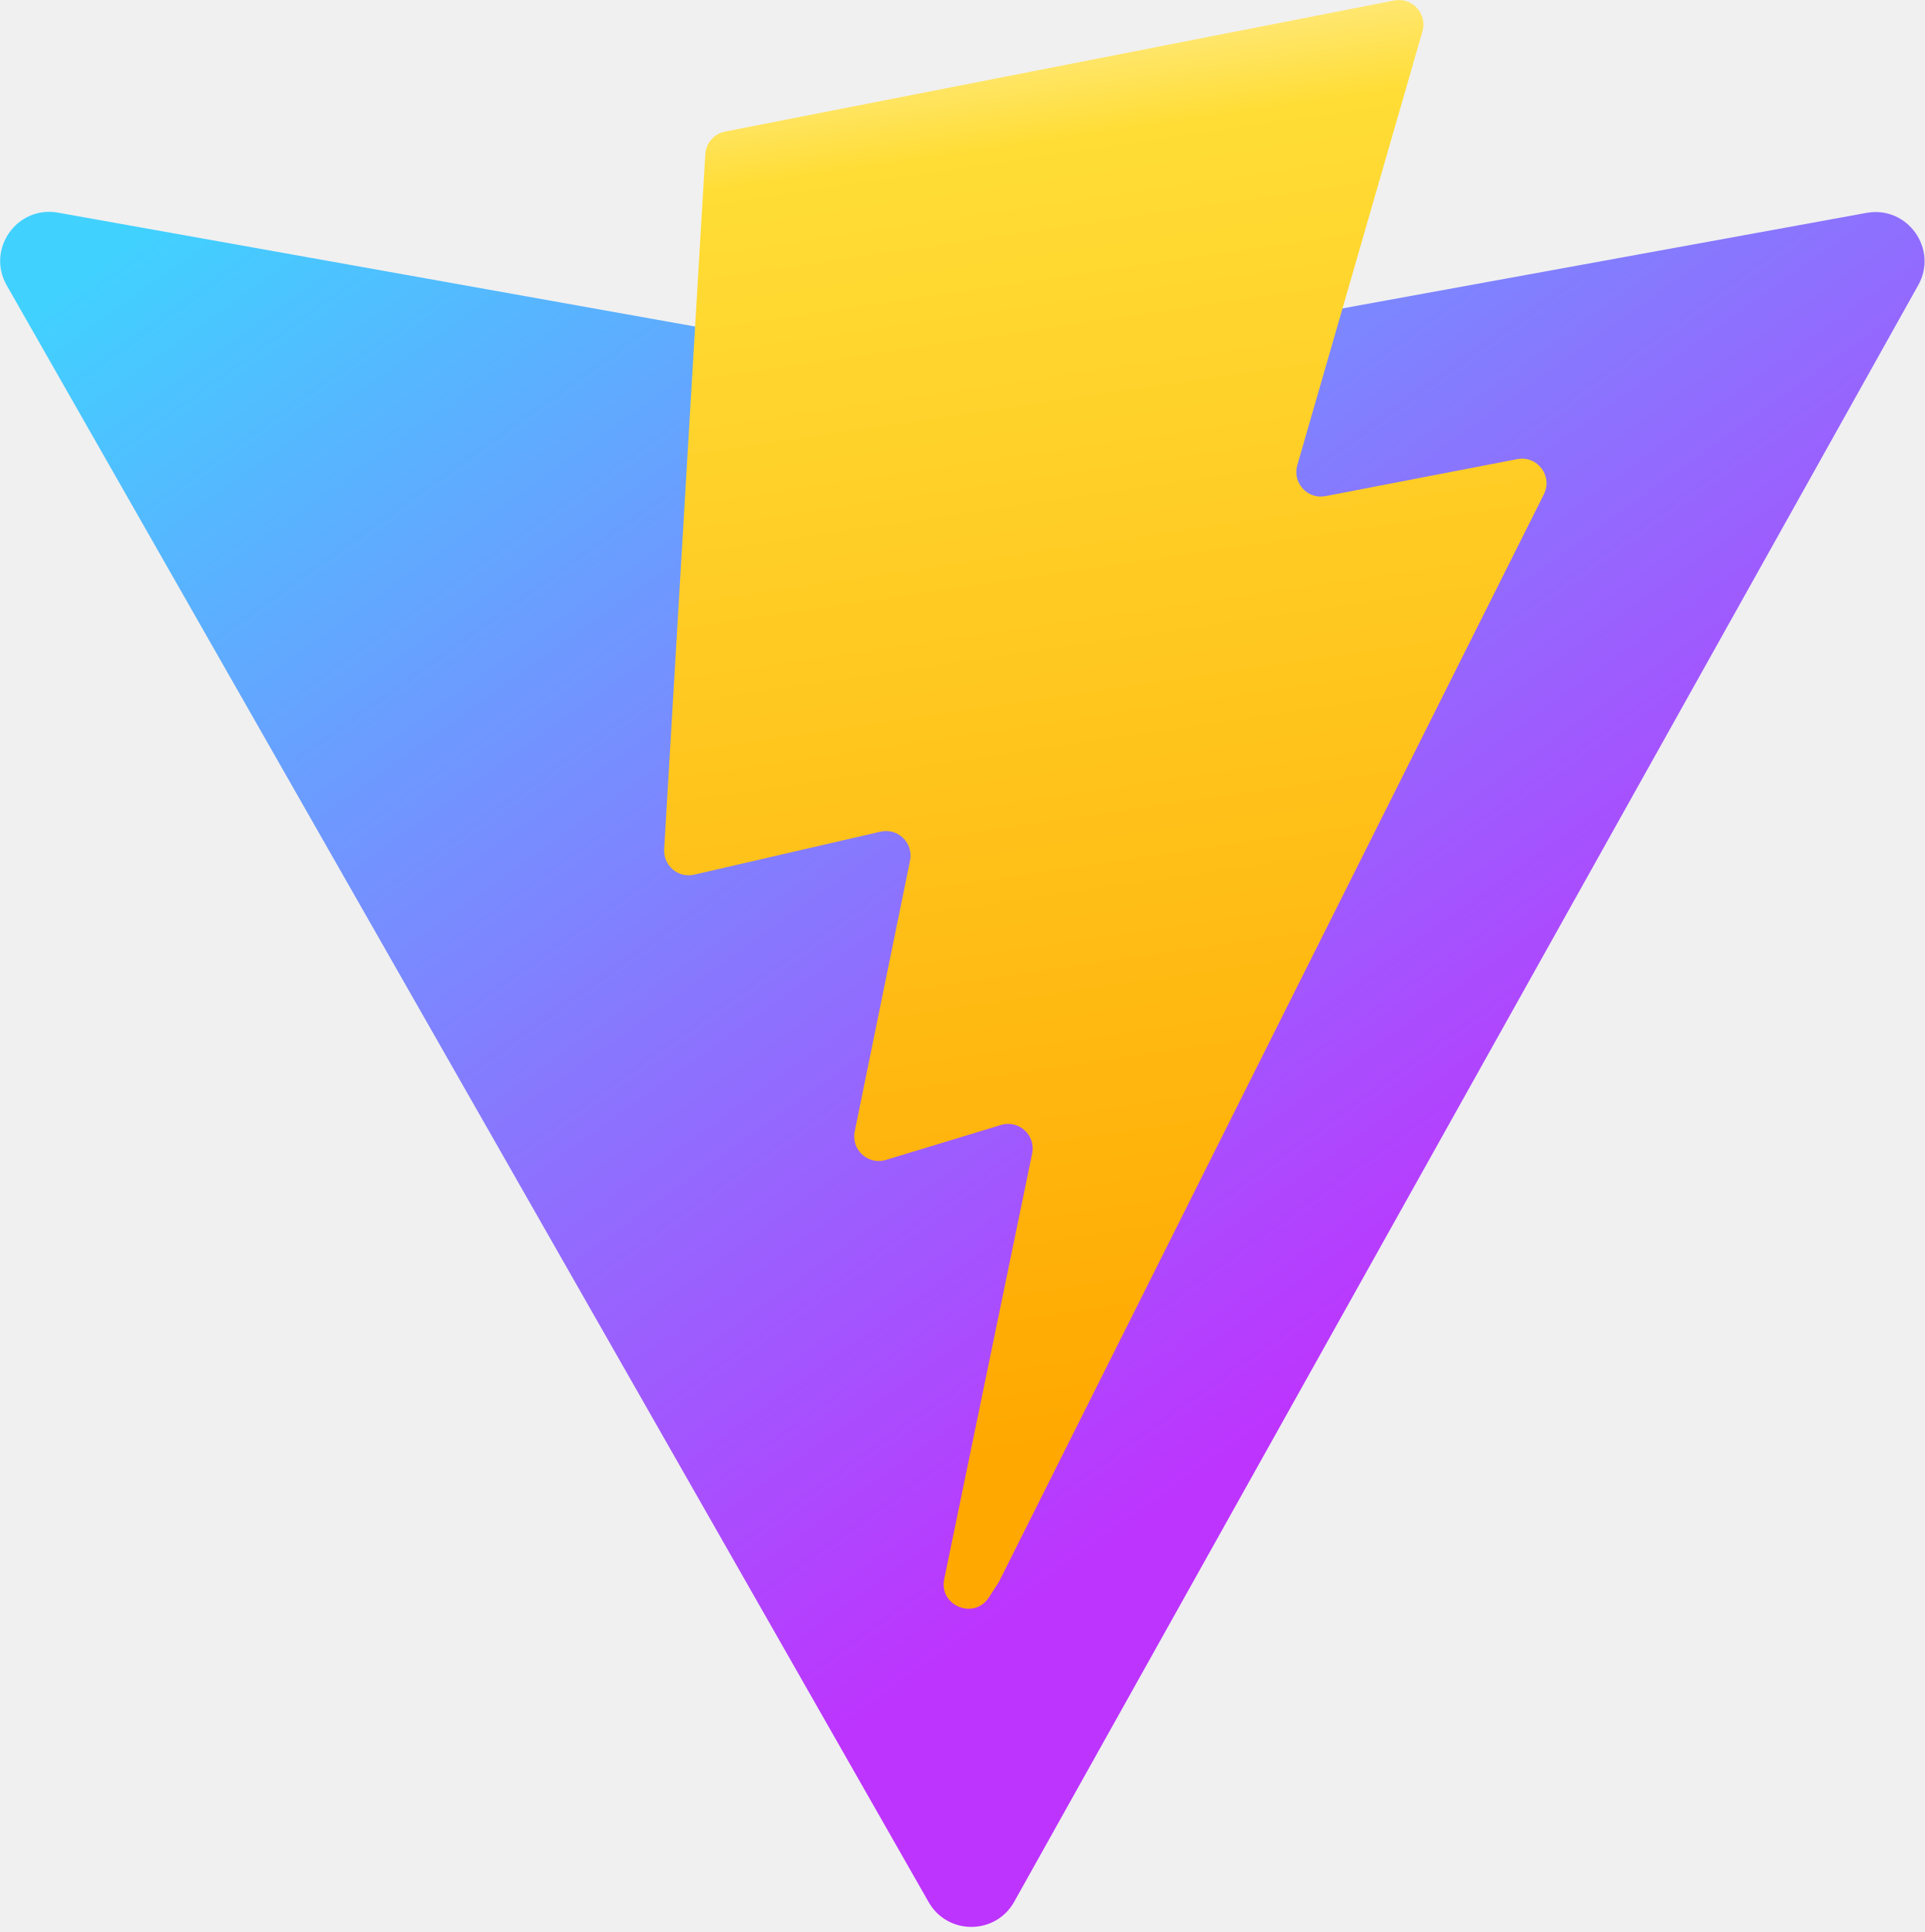
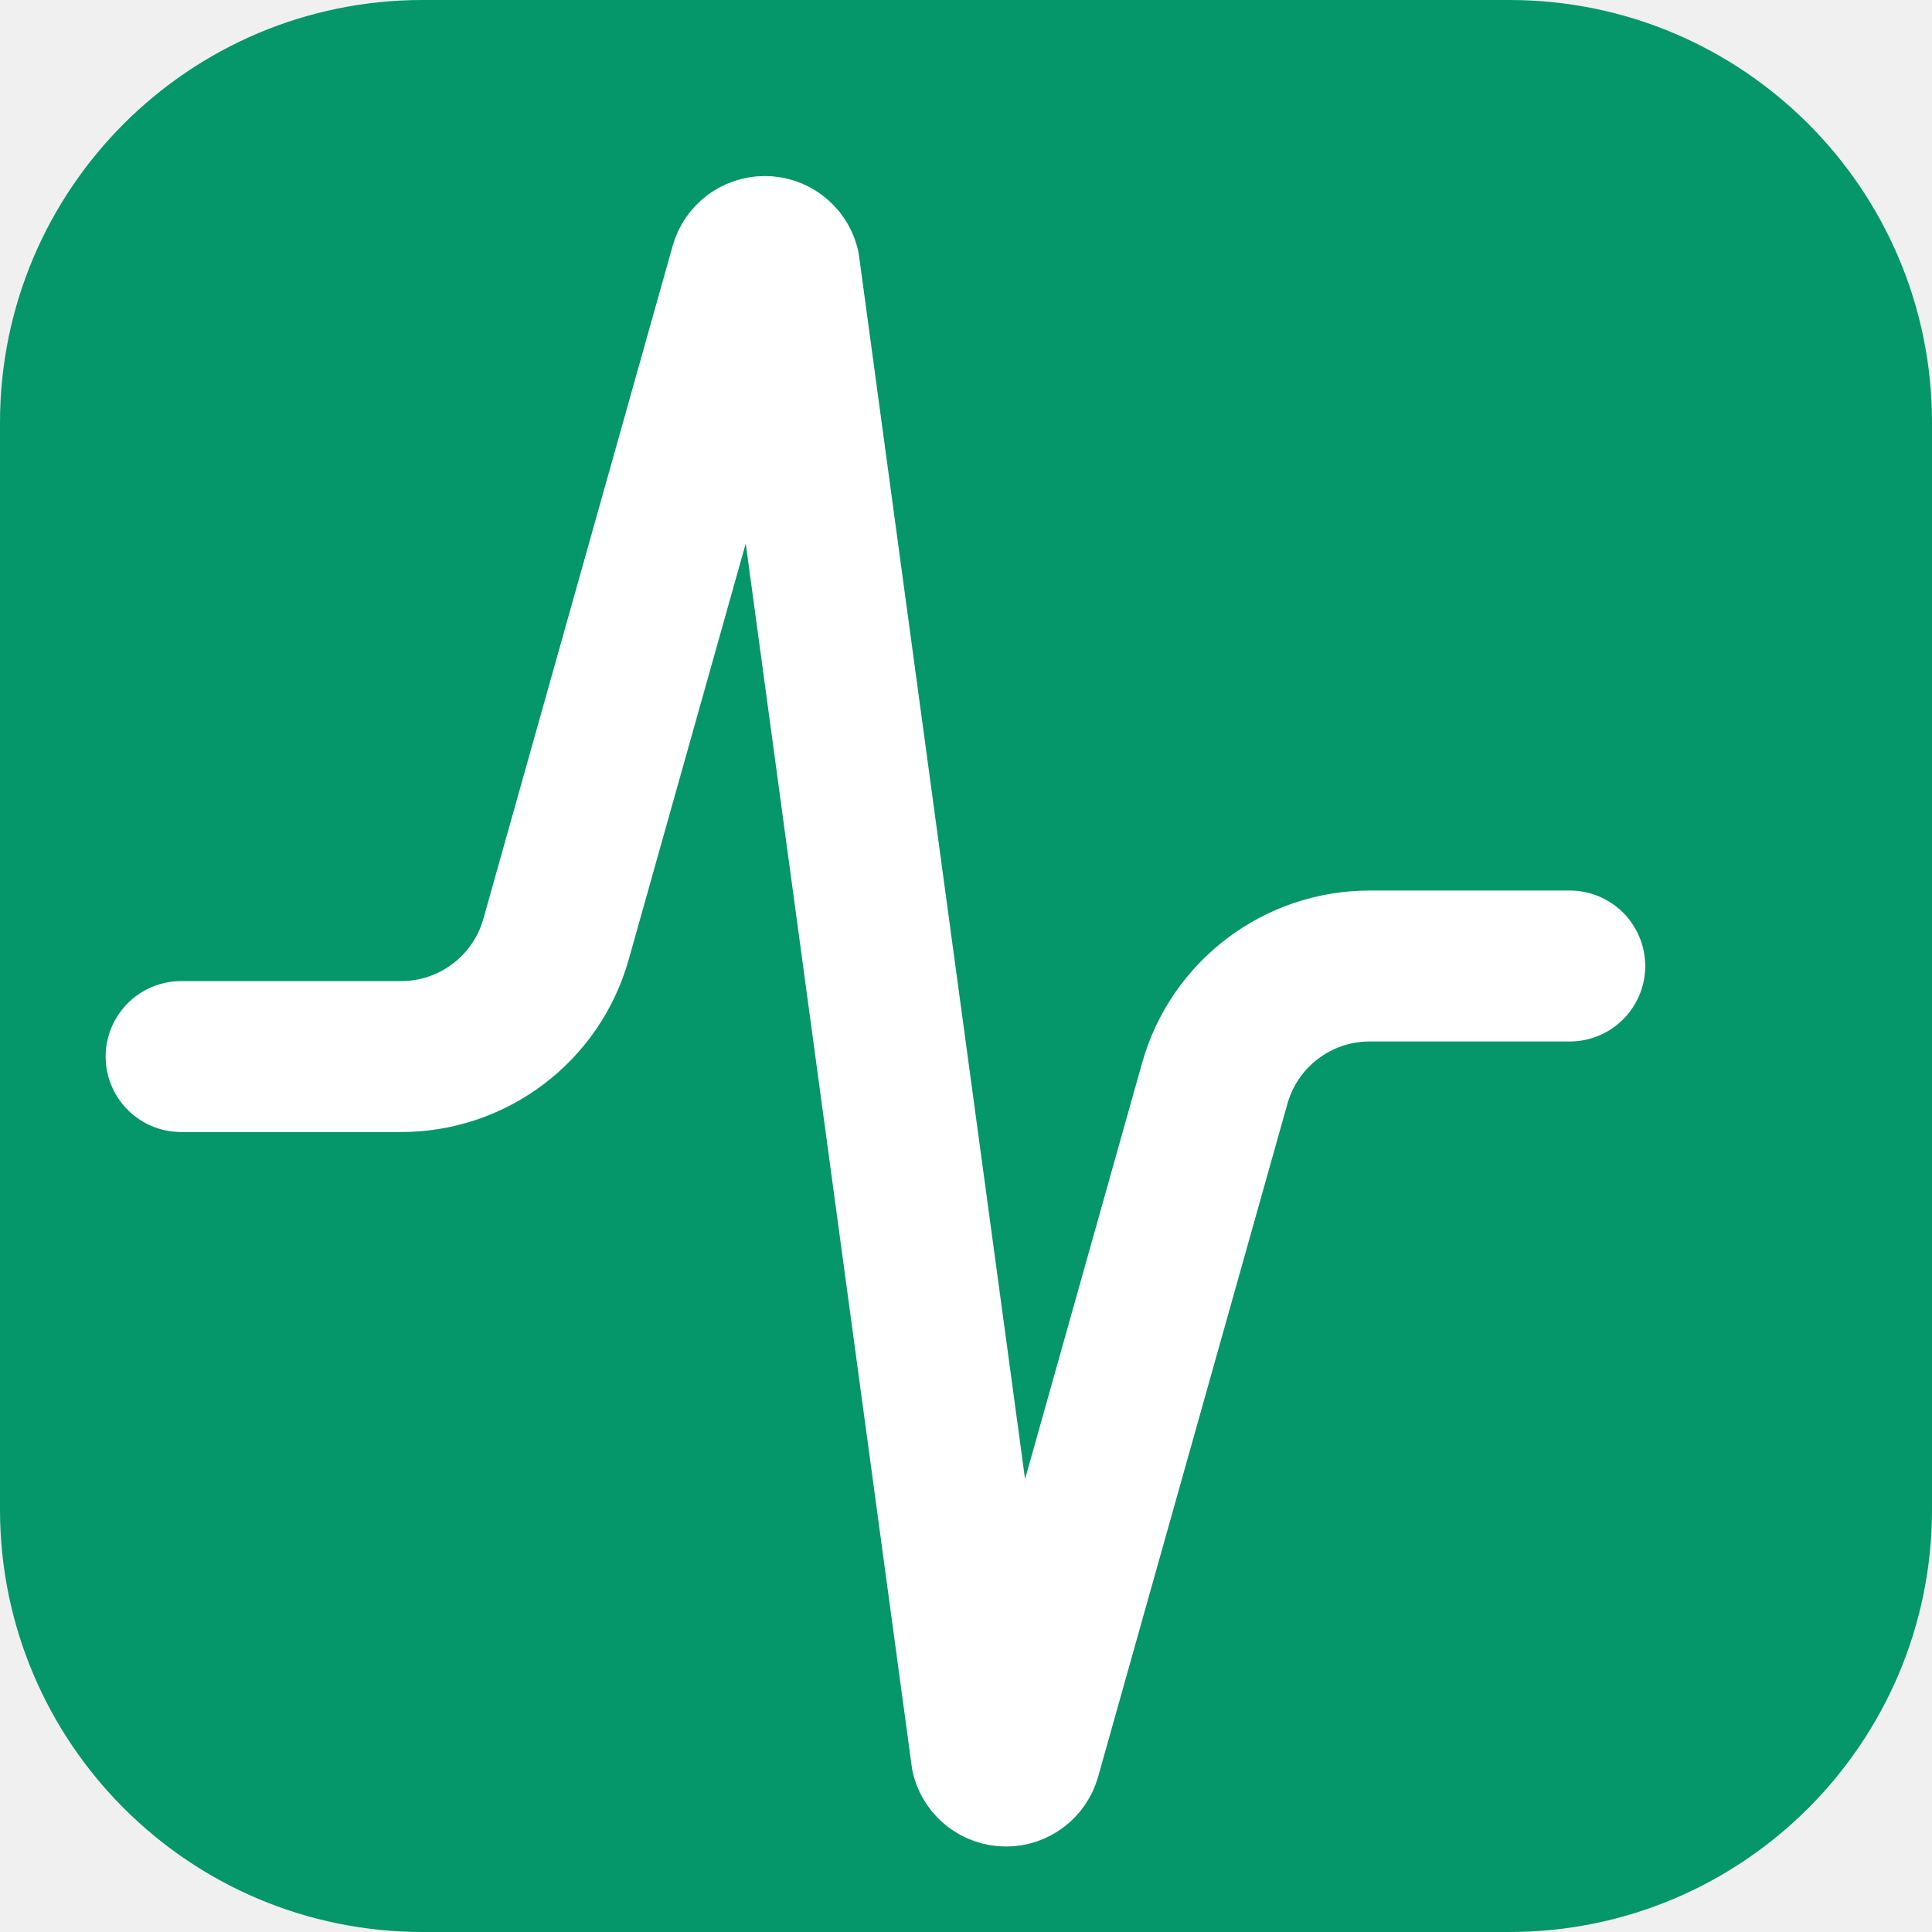
- <svg xmlns="http://www.w3.org/2000/svg" aria-hidden="true" role="img" class="iconify iconify--logos" width="31.88" height="32" preserveAspectRatio="xMidYMid meet" viewBox="0 0 256 257">
-   <defs>
-     <linearGradient id="IconifyId1813088fe1fbc01fb466" x1="-.828%" x2="57.636%" y1="7.652%" y2="78.411%">
-       <stop offset="0%" stop-color="#41D1FF" />
-       <stop offset="100%" stop-color="#BD34FE" />
-     </linearGradient>
-     <linearGradient id="IconifyId1813088fe1fbc01fb467" x1="43.376%" x2="50.316%" y1="2.242%" y2="89.03%">
-       <stop offset="0%" stop-color="#FFEA83" />
-       <stop offset="8.333%" stop-color="#FFDD35" />
-       <stop offset="100%" stop-color="#FFA800" />
-     </linearGradient>
-   </defs>
-   <path fill="url(#IconifyId1813088fe1fbc01fb466)" d="M255.153 37.938L134.897 252.976c-2.483 4.44-8.862 4.466-11.382.048L.875 37.958c-2.746-4.814 1.371-10.646 6.827-9.67l120.385 21.517a6.537 6.537 0 0 0 2.322-.004l117.867-21.483c5.438-.991 9.574 4.796 6.877 9.62Z" />
-   <path fill="url(#IconifyId1813088fe1fbc01fb467)" d="M185.432.063L96.44 17.501a3.268 3.268 0 0 0-2.634 3.014l-5.474 92.456a3.268 3.268 0 0 0 3.997 3.378l24.777-5.718c2.318-.535 4.413 1.507 3.936 3.838l-7.361 36.047c-.495 2.426 1.782 4.5 4.151 3.78l15.304-4.649c2.372-.72 4.652 1.36 4.15 3.788l-11.698 56.621c-.732 3.542 3.979 5.473 5.943 2.437l1.313-2.028l72.516-144.72c1.215-2.423-.88-5.186-3.54-4.672l-25.505 4.922c-2.396.462-4.435-1.77-3.759-4.114l16.646-57.705c.677-2.35-1.37-4.583-3.769-4.113Z" />
+ <svg xmlns="http://www.w3.org/2000/svg" viewBox="0 0 64 64">
+   <rect width="64" height="64" rx="14" fill="#059669" />
+   <path d="M52 32h-6.61a5.33 5.33 0 0 0-5.15 3.89l-6.27 22.29a.67.67 0 0 1-1.29 0L25.98 8.82a.67.67 0 0 0-1.29 0l-6.27 22.29A5.33 5.33 0 0 1 13.27 35H6" fill="none" stroke="#ffffff" stroke-width="5" stroke-linecap="round" stroke-linejoin="round" />
</svg>
